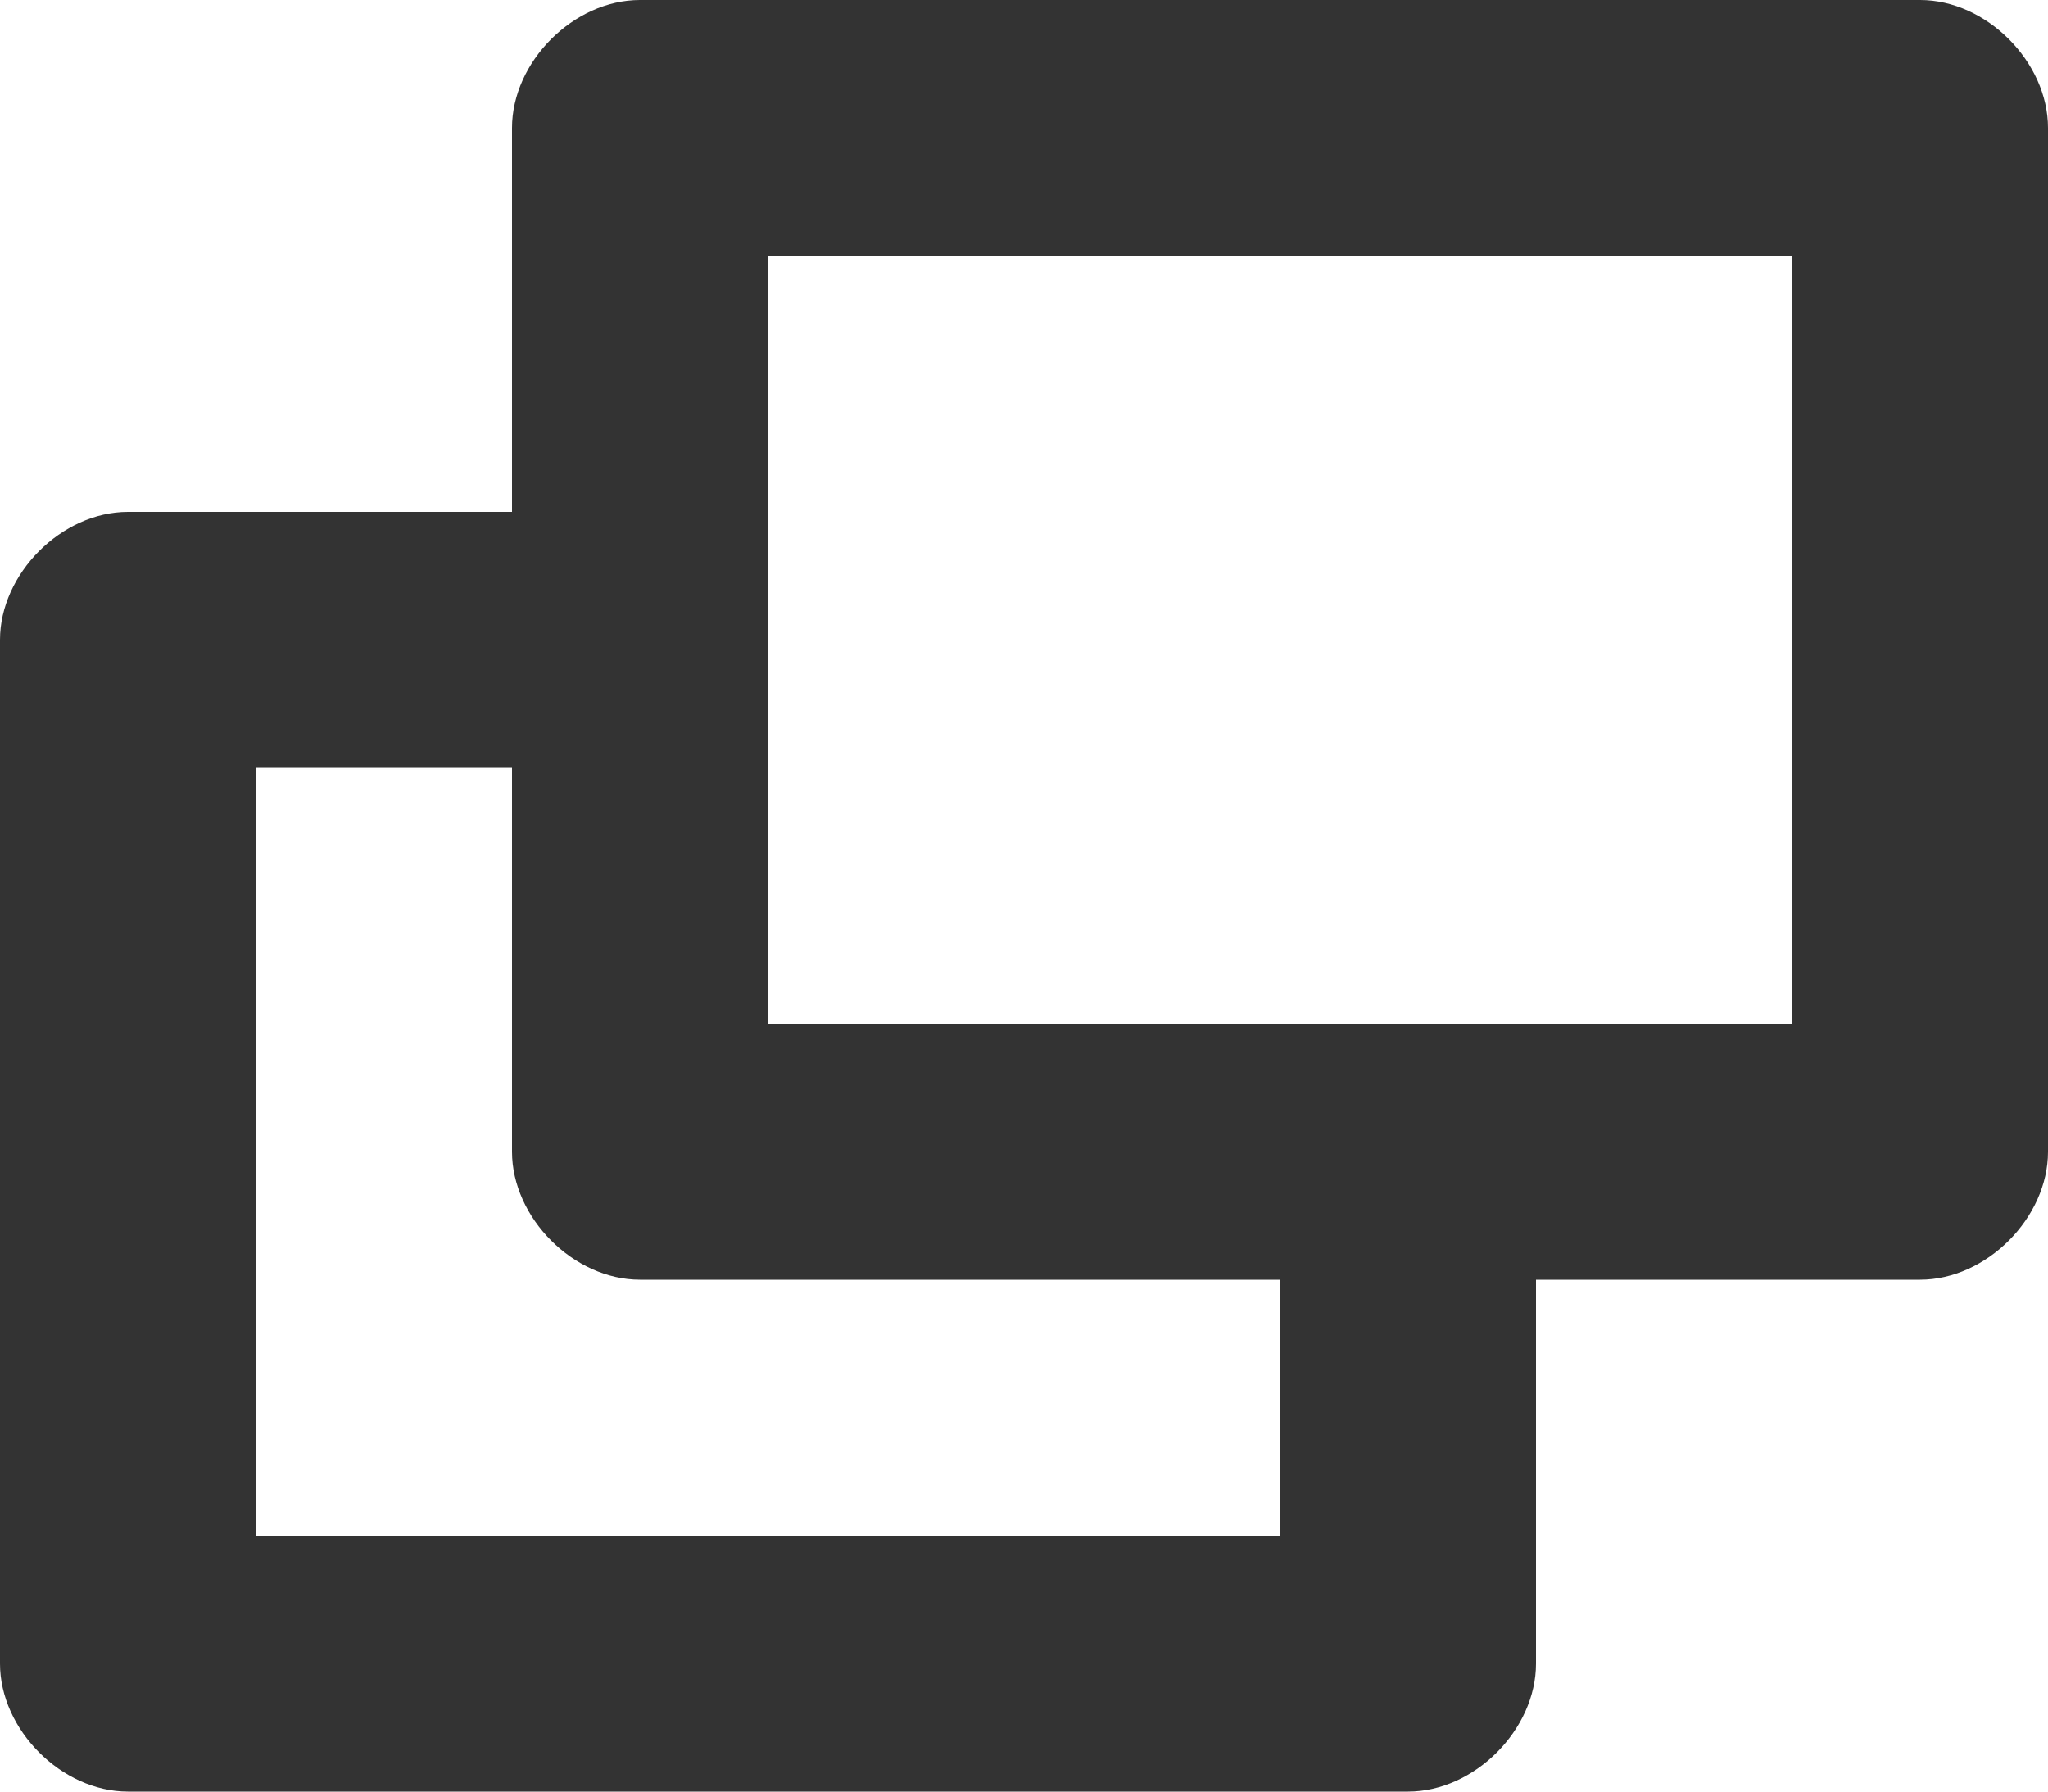
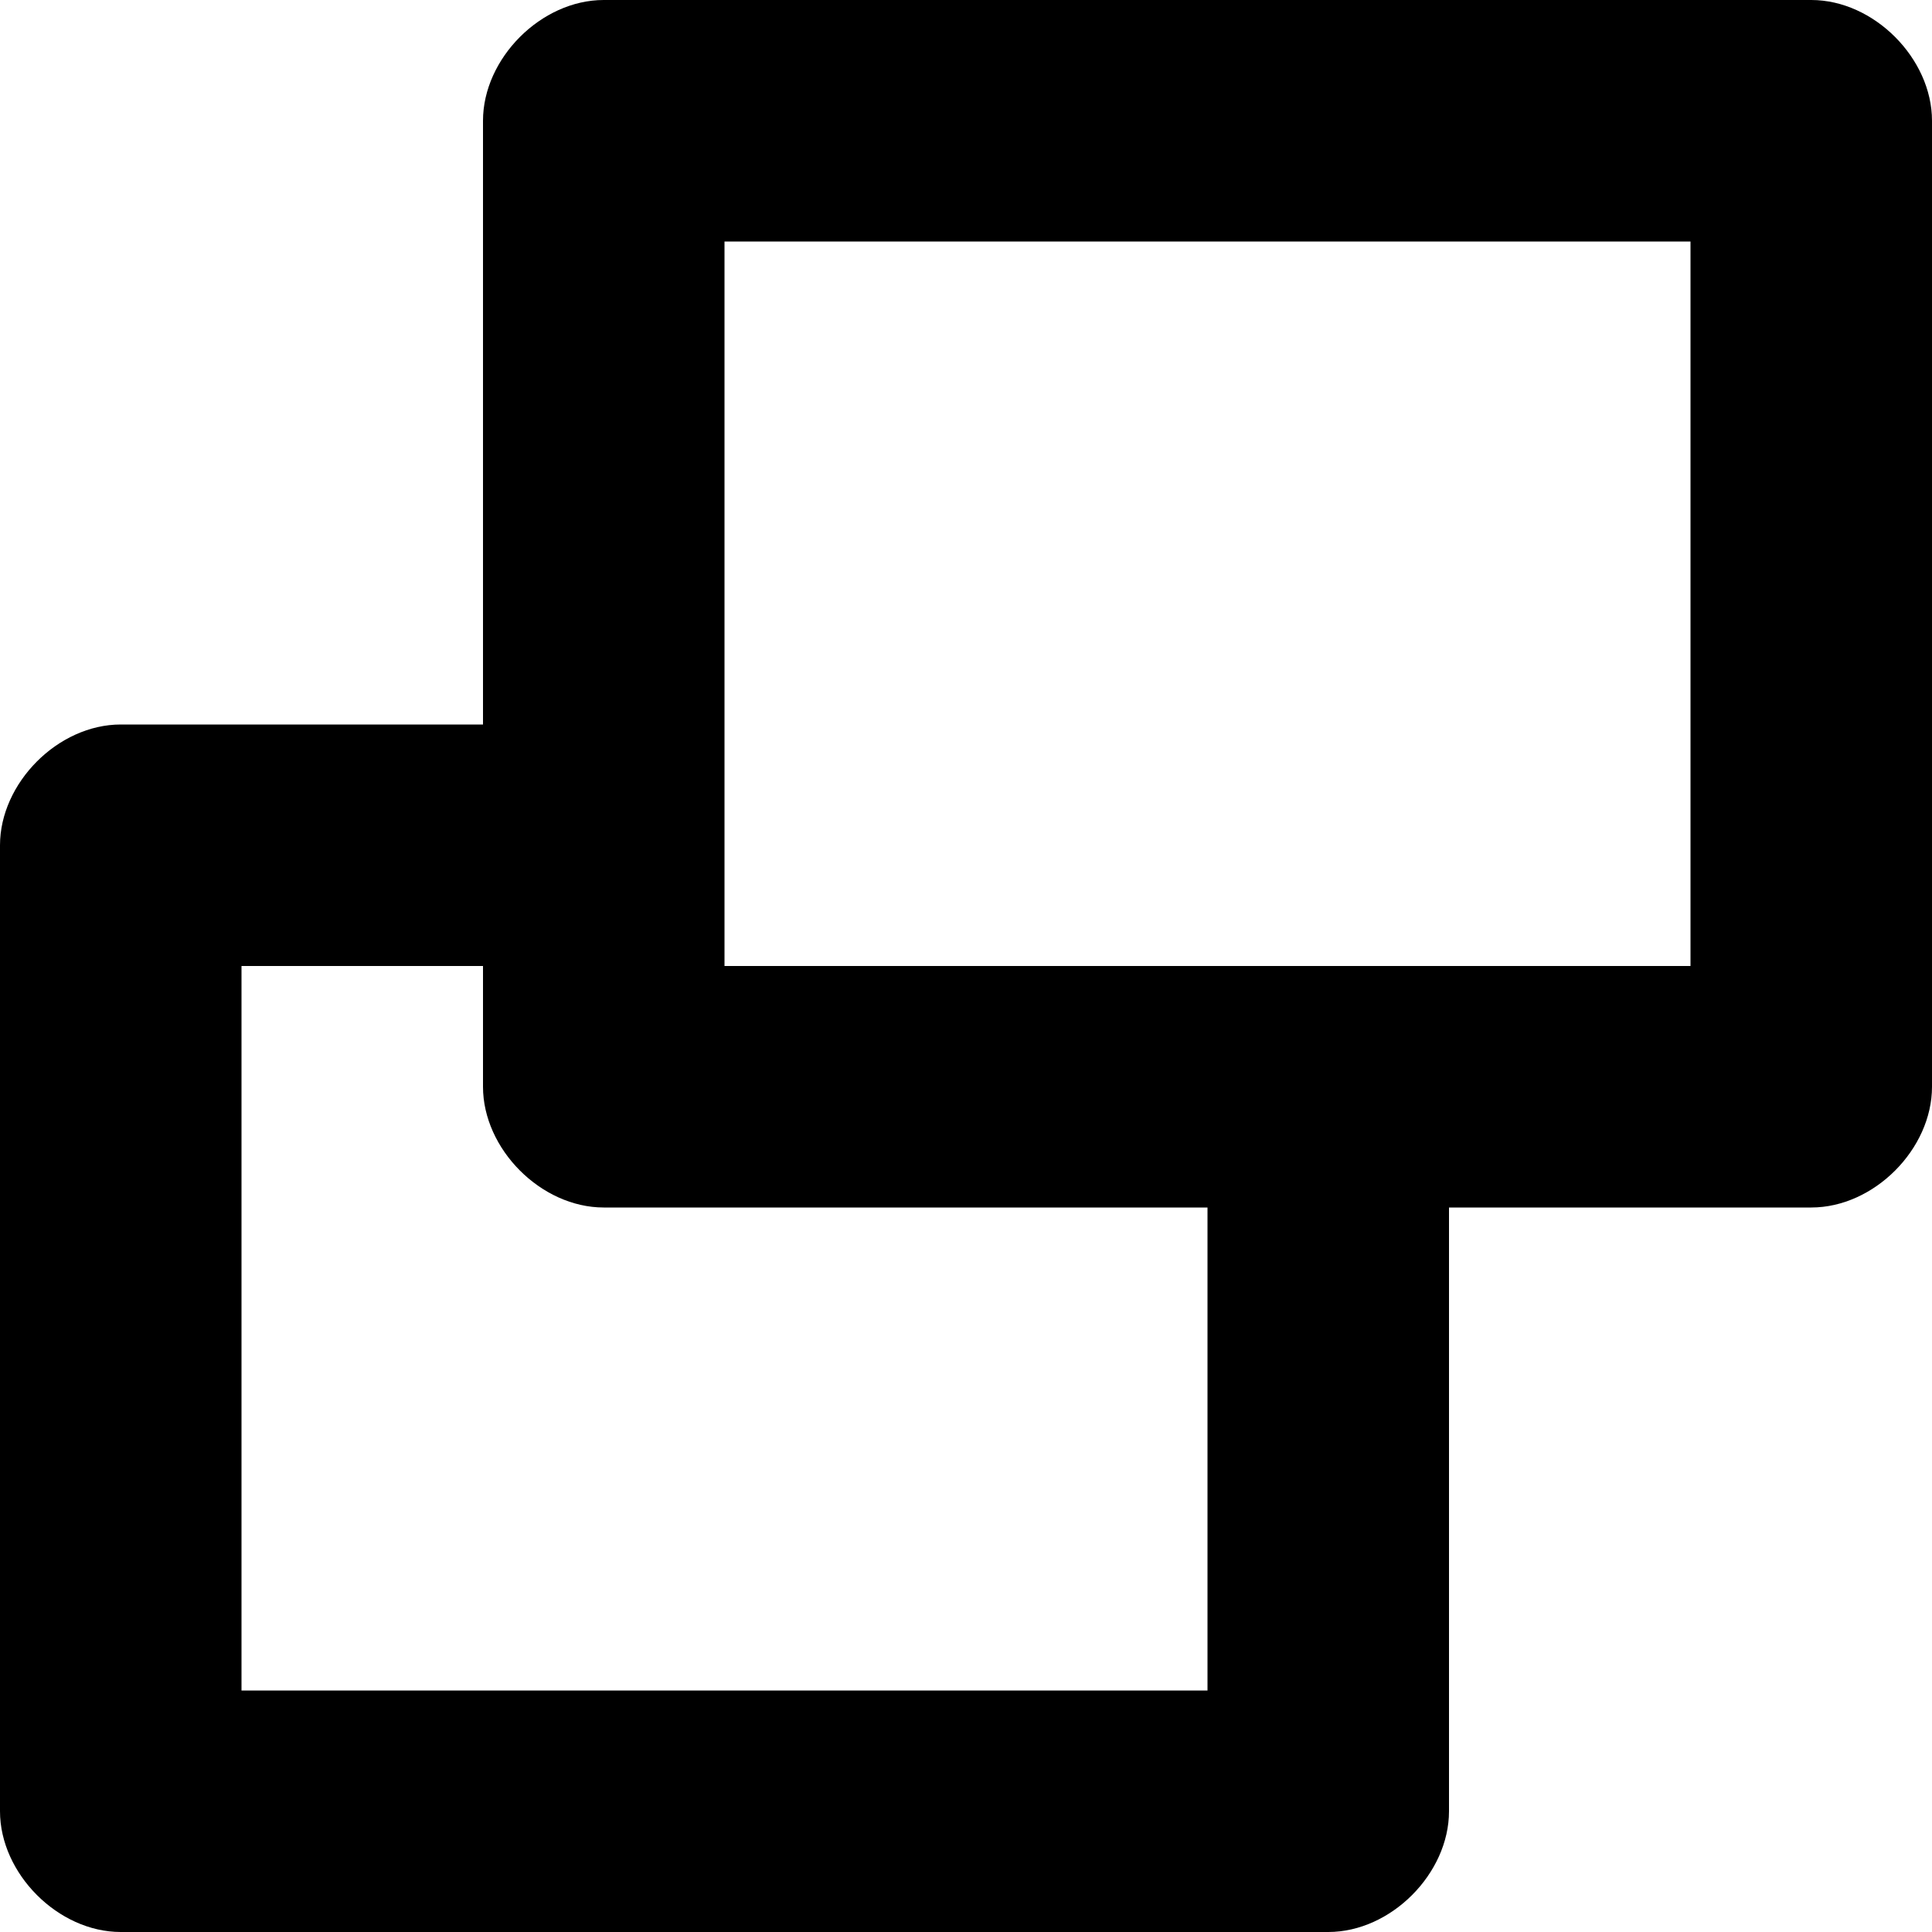
- <svg xmlns="http://www.w3.org/2000/svg" width="16" height="14" viewBox="0 0 16 14" fill="currentColor" stroke="none">
-   <path fill-rule="evenodd" clip-rule="evenodd" d="M5 -6.10352e-05C4.48 -6.10352e-05 4 0.484 4 1V4H1C0.48 4 0 4.485 0 5V13C0 13.515 0.48 14 1 14H11C11.52 14 12 13.515 12 13V10H10V12H2V6H4V9C4 9.515 4.48 10 5 10H15C15.52 10 16 9.515 16 9V1C16 0.484 15.52 -6.10352e-05 15 -6.10352e-05H5ZM6 8V2H14V8L6 8Z" fill="#333333" />
+ <svg xmlns="http://www.w3.org/2000/svg" width="16" height="16" viewBox="0 0 16 16" fill="currentColor" stroke="none">
+   <path fill-rule="evenodd" clip-rule="evenodd" d="M5 0C4.48 0 4 0.485 4 1V6H1C0.48 6 0 6.485 0 7V15C0 15.515 0.48 16 1 16H11C11.52 16 12 15.515 12 15V10H15C15.52 10 16 9.516 16 9V1C16 0.485 15.52 0 15 0H5ZM10 10H5C4.48 10 4 9.515 4 9V8H2V14H10V10ZM6 8V2H14V8L6 8Z" />
</svg>
